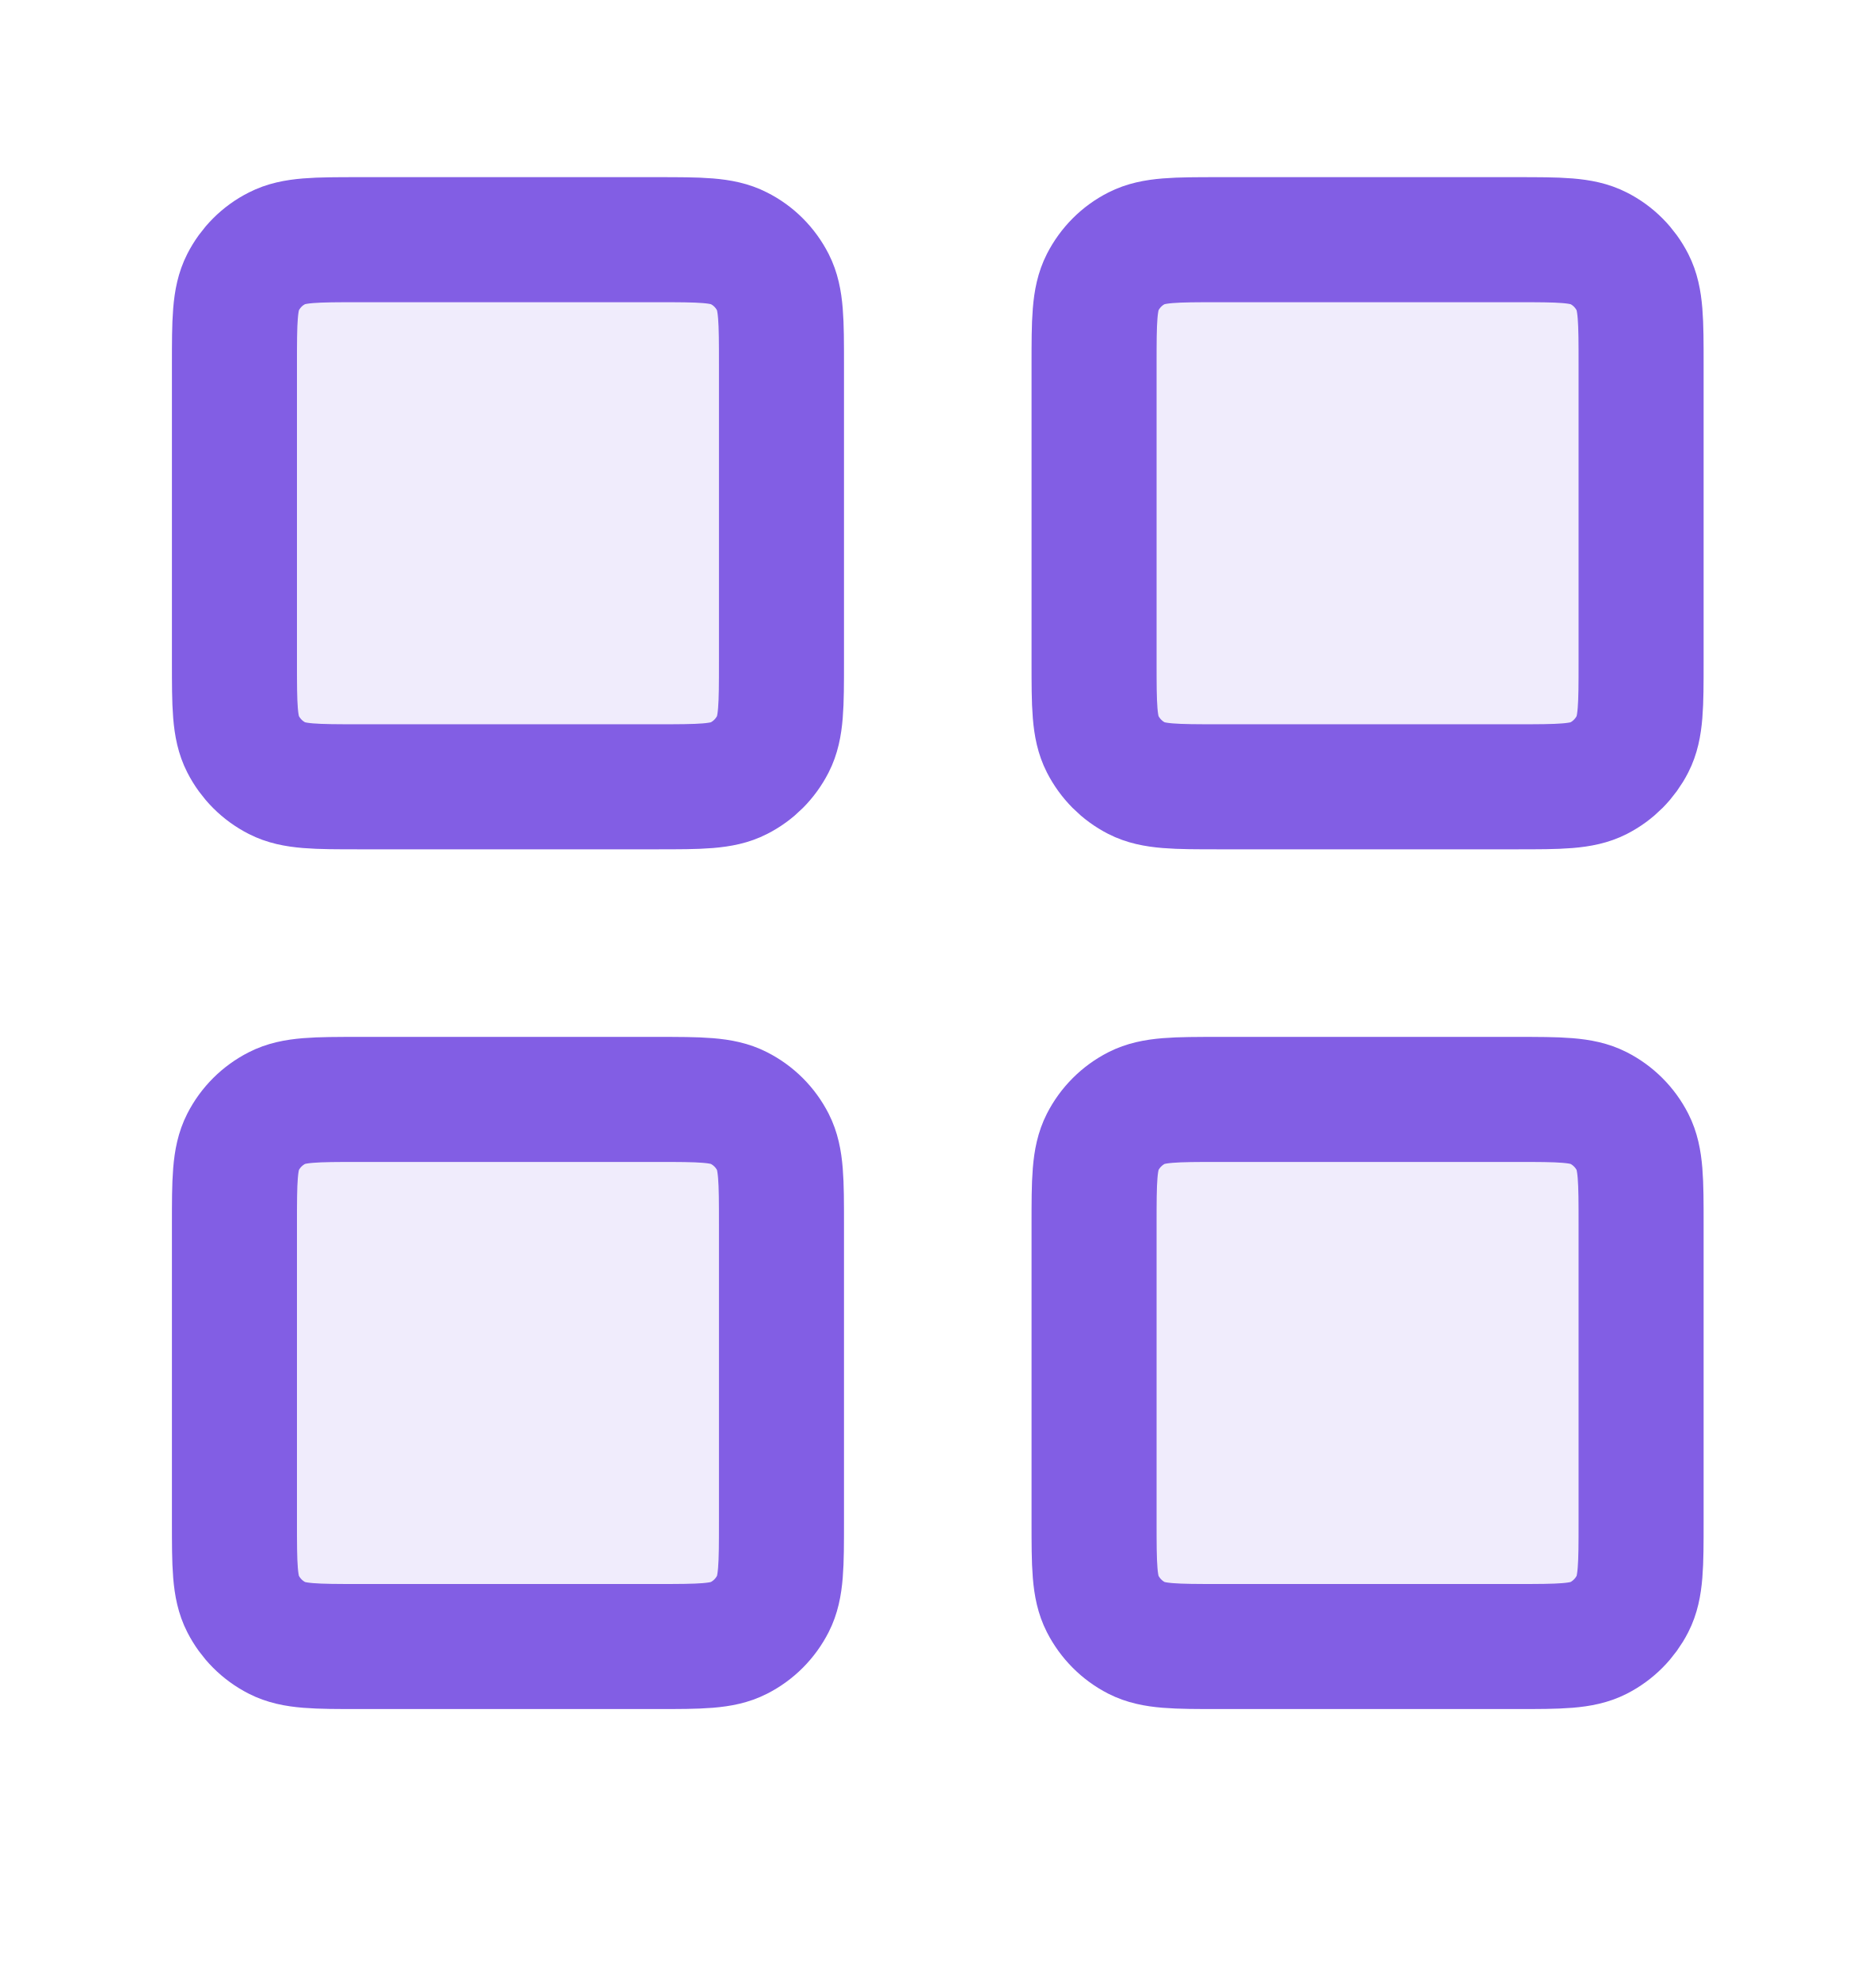
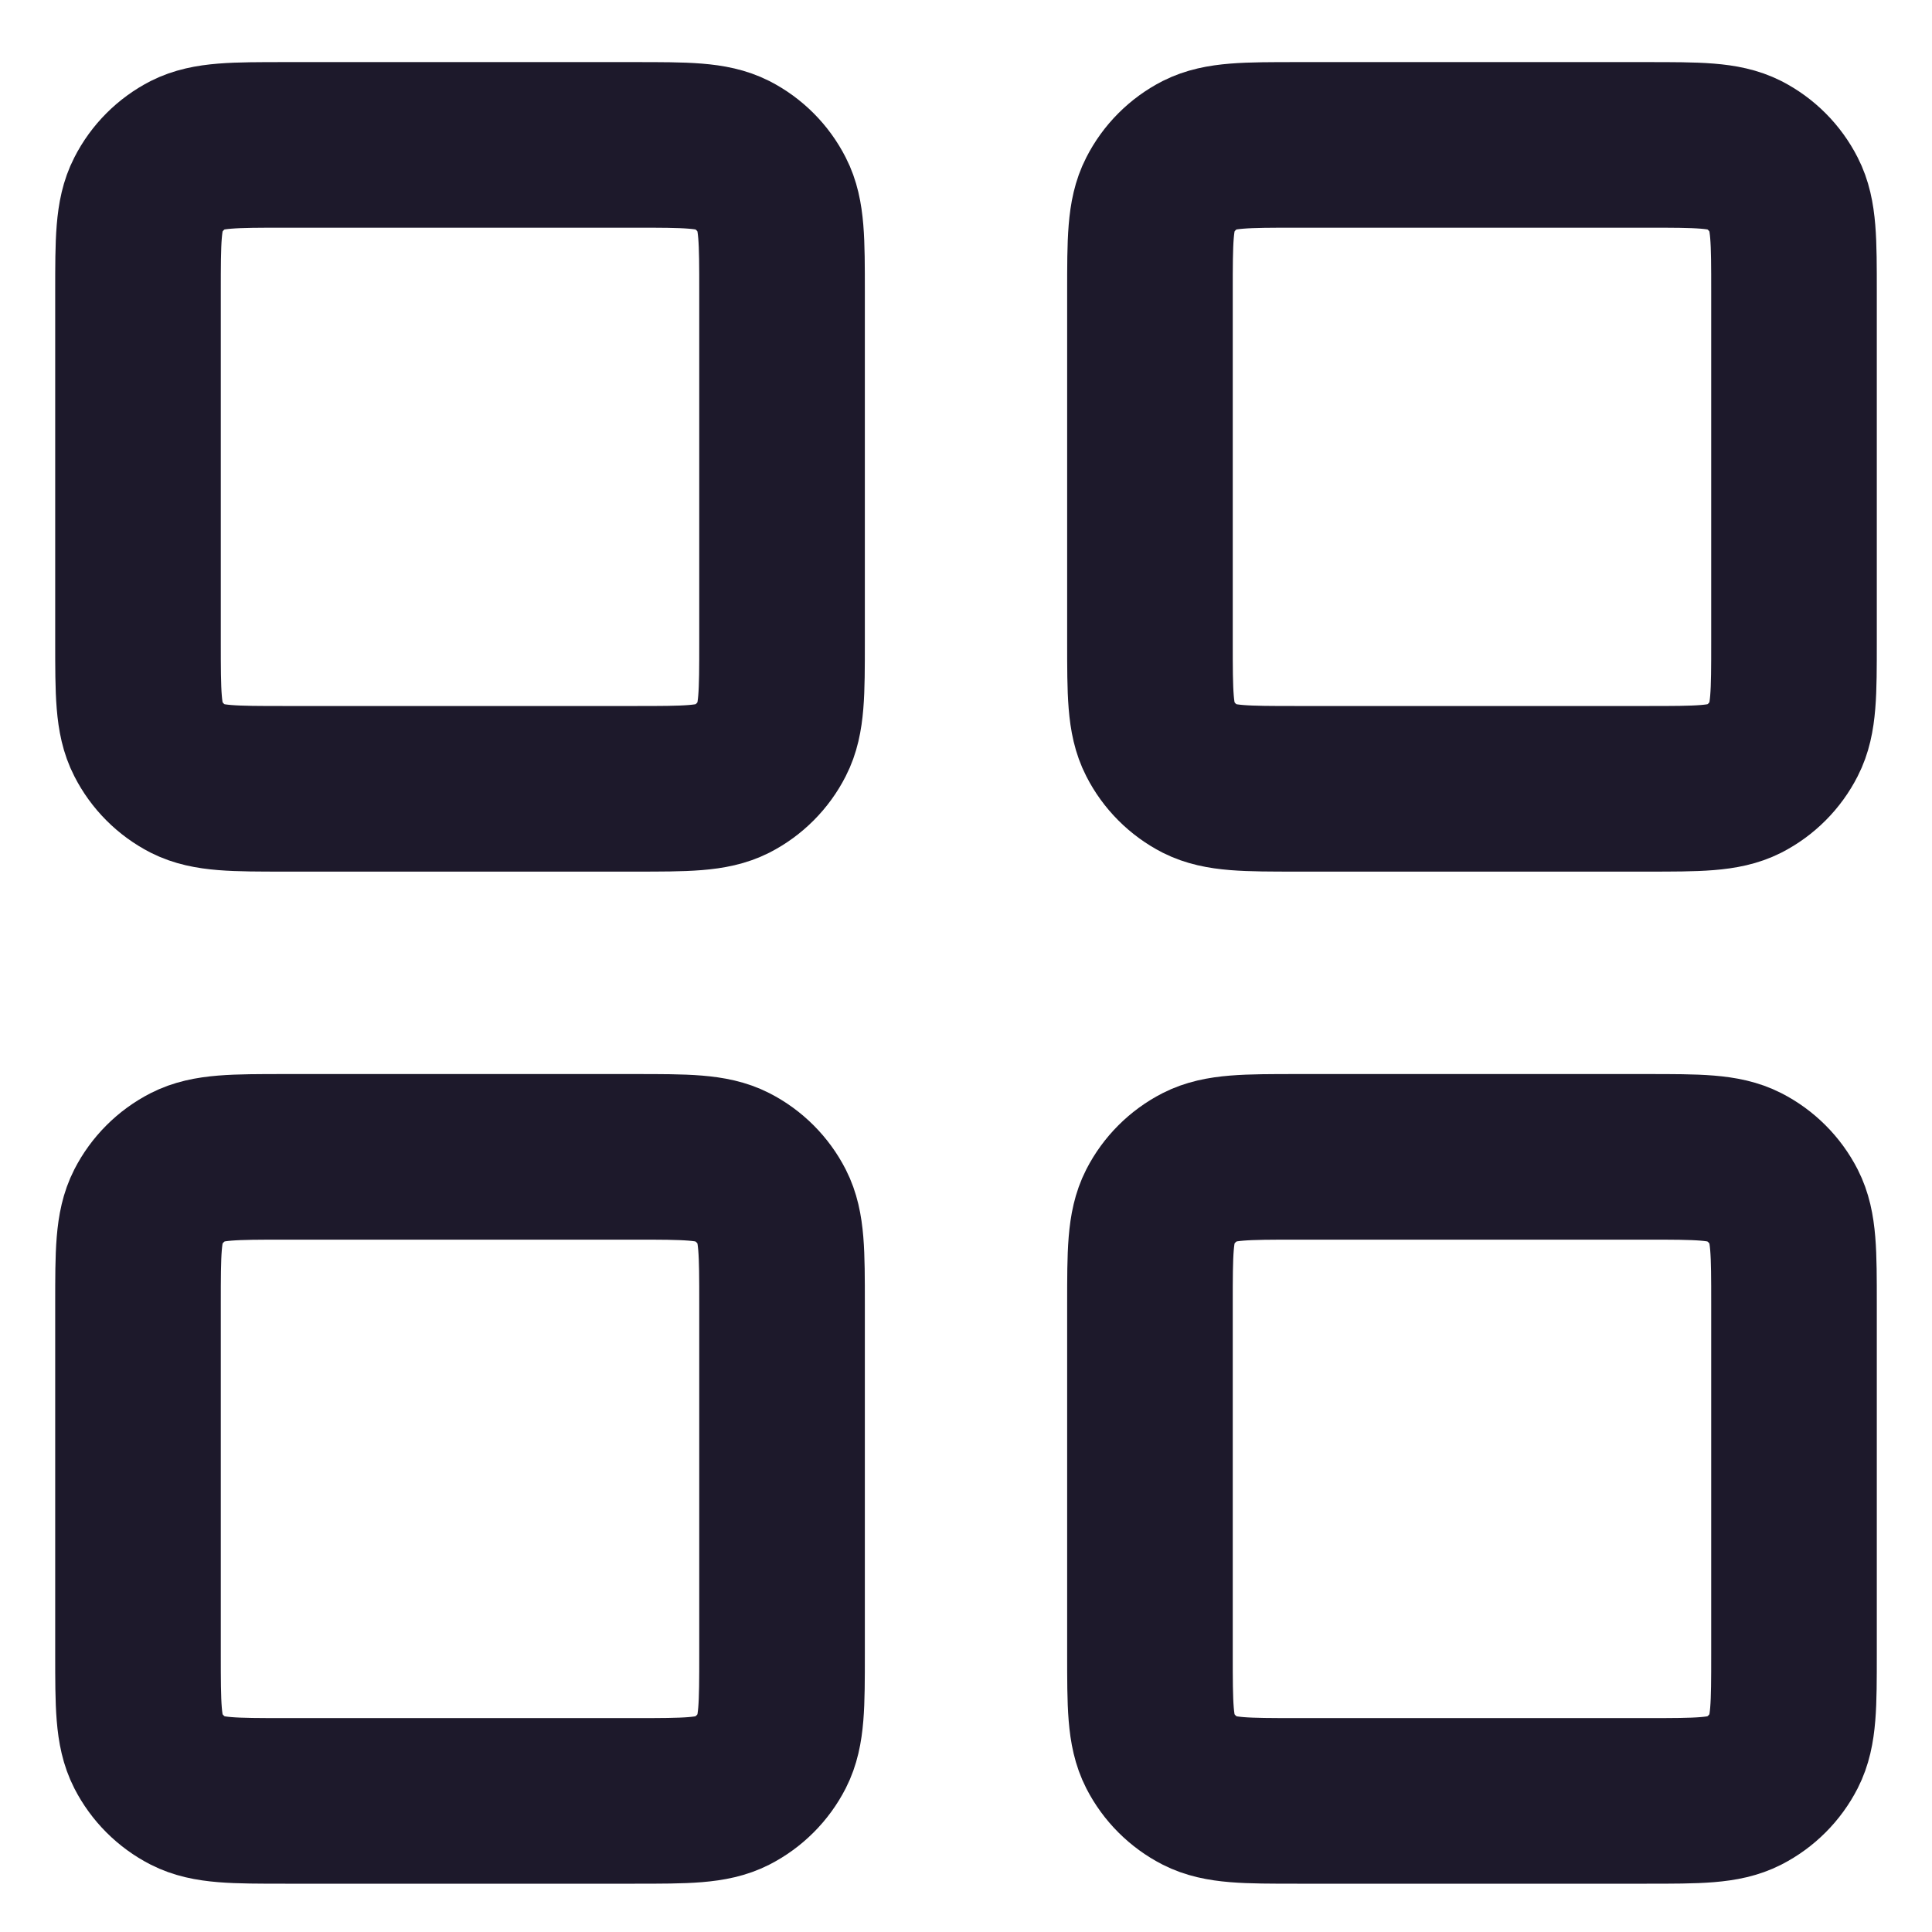
- <svg xmlns="http://www.w3.org/2000/svg" width="18" height="19" viewBox="0 0 18 19" fill="none">
-   <g opacity="0.12">
-     <path d="M6.3 2.3H3.45C3.03 2.3 2.82 2.3 2.66 2.382C2.518 2.453 2.404 2.568 2.332 2.709C2.25 2.87 2.25 3.08 2.25 3.5V6.35C2.25 6.77 2.25 6.98 2.332 7.14C2.404 7.281 2.518 7.396 2.66 7.468C2.82 7.55 3.03 7.55 3.45 7.55H6.3C6.72 7.55 6.93 7.55 7.09 7.468C7.232 7.396 7.346 7.281 7.418 7.14C7.5 6.98 7.5 6.77 7.5 6.35V3.5C7.5 3.08 7.5 2.87 7.418 2.709C7.346 2.568 7.232 2.453 7.09 2.382C6.93 2.3 6.72 2.3 6.3 2.3Z" fill="#825EE4" />
-     <path d="M14.55 2.3H11.7C11.28 2.3 11.07 2.3 10.909 2.382C10.768 2.453 10.654 2.568 10.582 2.709C10.5 2.87 10.5 3.08 10.5 3.5V6.35C10.5 6.77 10.5 6.98 10.582 7.14C10.654 7.281 10.768 7.396 10.909 7.468C11.07 7.55 11.28 7.55 11.7 7.55H14.55C14.97 7.55 15.18 7.55 15.341 7.468C15.482 7.396 15.596 7.281 15.668 7.14C15.75 6.98 15.75 6.77 15.75 6.35V3.5C15.75 3.08 15.75 2.87 15.668 2.709C15.596 2.568 15.482 2.453 15.341 2.382C15.18 2.3 14.97 2.3 14.55 2.3Z" fill="#825EE4" />
-     <path d="M14.55 10.55H11.7C11.28 10.55 11.07 10.55 10.909 10.632C10.768 10.704 10.654 10.818 10.582 10.959C10.5 11.12 10.5 11.33 10.5 11.75V14.6C10.5 15.02 10.5 15.23 10.582 15.39C10.654 15.531 10.768 15.646 10.909 15.718C11.07 15.8 11.28 15.8 11.7 15.8H14.55C14.97 15.8 15.18 15.8 15.341 15.718C15.482 15.646 15.596 15.531 15.668 15.39C15.75 15.23 15.75 15.02 15.75 14.6V11.75C15.75 11.33 15.75 11.12 15.668 10.959C15.596 10.818 15.482 10.704 15.341 10.632C15.18 10.55 14.97 10.55 14.55 10.55Z" fill="#825EE4" />
-     <path d="M6.3 10.55H3.45C3.03 10.55 2.82 10.55 2.66 10.632C2.518 10.704 2.404 10.818 2.332 10.959C2.25 11.12 2.25 11.33 2.25 11.75V14.6C2.25 15.02 2.25 15.23 2.332 15.39C2.404 15.531 2.518 15.646 2.66 15.718C2.82 15.8 3.03 15.8 3.45 15.8H6.3C6.72 15.8 6.93 15.8 7.09 15.718C7.232 15.646 7.346 15.531 7.418 15.39C7.5 15.23 7.5 15.02 7.5 14.6V11.75C7.5 11.33 7.5 11.12 7.418 10.959C7.346 10.818 7.232 10.704 7.09 10.632C6.93 10.55 6.72 10.55 6.3 10.55Z" fill="#825EE4" />
-   </g>
-   <path d="M6.3 2.3H3.45C3.03 2.3 2.82 2.3 2.66 2.382C2.518 2.453 2.404 2.568 2.332 2.709C2.25 2.87 2.25 3.08 2.25 3.5V6.35C2.25 6.77 2.25 6.98 2.332 7.14C2.404 7.281 2.518 7.396 2.66 7.468C2.82 7.55 3.03 7.55 3.45 7.55H6.3C6.72 7.55 6.93 7.55 7.09 7.468C7.232 7.396 7.346 7.281 7.418 7.14C7.5 6.98 7.5 6.77 7.5 6.35V3.5C7.5 3.08 7.5 2.87 7.418 2.709C7.346 2.568 7.232 2.453 7.09 2.382C6.93 2.3 6.72 2.3 6.3 2.3Z" stroke="#825EE4" stroke-width="1.2" stroke-linecap="round" stroke-linejoin="round" />
-   <path d="M14.55 2.3H11.7C11.28 2.3 11.07 2.3 10.909 2.382C10.768 2.453 10.654 2.568 10.582 2.709C10.5 2.87 10.5 3.08 10.5 3.5V6.35C10.5 6.77 10.5 6.98 10.582 7.14C10.654 7.281 10.768 7.396 10.909 7.468C11.07 7.55 11.28 7.55 11.7 7.55H14.55C14.97 7.55 15.18 7.55 15.341 7.468C15.482 7.396 15.596 7.281 15.668 7.14C15.75 6.98 15.75 6.77 15.75 6.35V3.5C15.75 3.08 15.75 2.87 15.668 2.709C15.596 2.568 15.482 2.453 15.341 2.382C15.18 2.3 14.97 2.3 14.55 2.3Z" stroke="#825EE4" stroke-width="1.2" stroke-linecap="round" stroke-linejoin="round" />
-   <path d="M14.55 10.55H11.7C11.28 10.55 11.07 10.55 10.909 10.632C10.768 10.704 10.654 10.818 10.582 10.959C10.5 11.12 10.5 11.33 10.5 11.75V14.6C10.5 15.02 10.5 15.23 10.582 15.39C10.654 15.531 10.768 15.646 10.909 15.718C11.07 15.8 11.28 15.8 11.7 15.8H14.55C14.97 15.8 15.18 15.8 15.341 15.718C15.482 15.646 15.596 15.531 15.668 15.39C15.75 15.23 15.75 15.02 15.75 14.6V11.75C15.75 11.33 15.75 11.12 15.668 10.959C15.596 10.818 15.482 10.704 15.341 10.632C15.18 10.55 14.97 10.55 14.55 10.55Z" stroke="#825EE4" stroke-width="1.2" stroke-linecap="round" stroke-linejoin="round" />
-   <path d="M6.3 10.55H3.45C3.03 10.55 2.82 10.55 2.66 10.632C2.518 10.704 2.404 10.818 2.332 10.959C2.25 11.12 2.25 11.33 2.25 11.75V14.6C2.25 15.02 2.25 15.23 2.332 15.39C2.404 15.531 2.518 15.646 2.66 15.718C2.82 15.8 3.03 15.8 3.45 15.8H6.3C6.72 15.8 6.93 15.8 7.09 15.718C7.232 15.646 7.346 15.531 7.418 15.39C7.5 15.23 7.5 15.02 7.5 14.6V11.75C7.5 11.33 7.5 11.12 7.418 10.959C7.346 10.818 7.232 10.704 7.09 10.632C6.93 10.55 6.72 10.55 6.3 10.55Z" stroke="#825EE4" stroke-width="1.2" stroke-linecap="round" stroke-linejoin="round" />
+ <svg xmlns="http://www.w3.org/2000/svg" width="14" height="14" viewBox="0 0 14 14" fill="none">
+   <path d="M4.6 1.05H2.067C1.693 1.05 1.507 1.05 1.364 1.122C1.239 1.186 1.137 1.288 1.073 1.414C1 1.556 1 1.743 1 2.116V4.65C1 5.023 1 5.21 1.073 5.352C1.137 5.478 1.239 5.58 1.364 5.644C1.507 5.716 1.693 5.716 2.067 5.716H4.6C4.973 5.716 5.16 5.716 5.303 5.644C5.428 5.58 5.53 5.478 5.594 5.352C5.667 5.21 5.667 5.023 5.667 4.65V2.116C5.667 1.743 5.667 1.556 5.594 1.414C5.53 1.288 5.428 1.186 5.303 1.122C5.16 1.05 4.973 1.05 4.6 1.05Z" stroke="#1D192B" stroke-width="1.2" stroke-linecap="round" stroke-linejoin="round" />
+   <path d="M11.933 1.05H9.4C9.027 1.05 8.84 1.05 8.697 1.122C8.572 1.186 8.47 1.288 8.406 1.414C8.333 1.556 8.333 1.743 8.333 2.116V4.65C8.333 5.023 8.333 5.21 8.406 5.352C8.47 5.478 8.572 5.58 8.697 5.644C8.84 5.716 9.027 5.716 9.4 5.716H11.933C12.307 5.716 12.493 5.716 12.636 5.644C12.761 5.58 12.863 5.478 12.927 5.352C13 5.21 13 5.023 13 4.65V2.116C13 1.743 13 1.556 12.927 1.414C12.863 1.288 12.761 1.186 12.636 1.122C12.493 1.05 12.307 1.05 11.933 1.05Z" stroke="#1D192B" stroke-width="1.2" stroke-linecap="round" stroke-linejoin="round" />
+   <path d="M11.933 8.383H9.4C9.027 8.383 8.84 8.383 8.697 8.456C8.572 8.52 8.47 8.622 8.406 8.747C8.333 8.89 8.333 9.076 8.333 9.45V11.983C8.333 12.357 8.333 12.543 8.406 12.686C8.47 12.811 8.572 12.913 8.697 12.977C8.84 13.05 9.027 13.05 9.4 13.05H11.933C12.307 13.05 12.493 13.05 12.636 12.977C12.761 12.913 12.863 12.811 12.927 12.686C13 12.543 13 12.357 13 11.983V9.45C13 9.076 13 8.89 12.927 8.747C12.863 8.622 12.761 8.52 12.636 8.456C12.493 8.383 12.307 8.383 11.933 8.383Z" stroke="#1D192B" stroke-width="1.2" stroke-linecap="round" stroke-linejoin="round" />
+   <path d="M4.6 8.383H2.067C1.693 8.383 1.507 8.383 1.364 8.456C1.239 8.52 1.137 8.622 1.073 8.747C1 8.89 1 9.076 1 9.45V11.983C1 12.357 1 12.543 1.073 12.686C1.137 12.811 1.239 12.913 1.364 12.977C1.507 13.05 1.693 13.05 2.067 13.05H4.6C4.973 13.05 5.16 13.05 5.303 12.977C5.428 12.913 5.53 12.811 5.594 12.686C5.667 12.543 5.667 12.357 5.667 11.983V9.45C5.667 9.076 5.667 8.89 5.594 8.747C5.53 8.622 5.428 8.52 5.303 8.456C5.16 8.383 4.973 8.383 4.6 8.383Z" stroke="#1D192B" stroke-width="1.2" stroke-linecap="round" stroke-linejoin="round" />
</svg>
